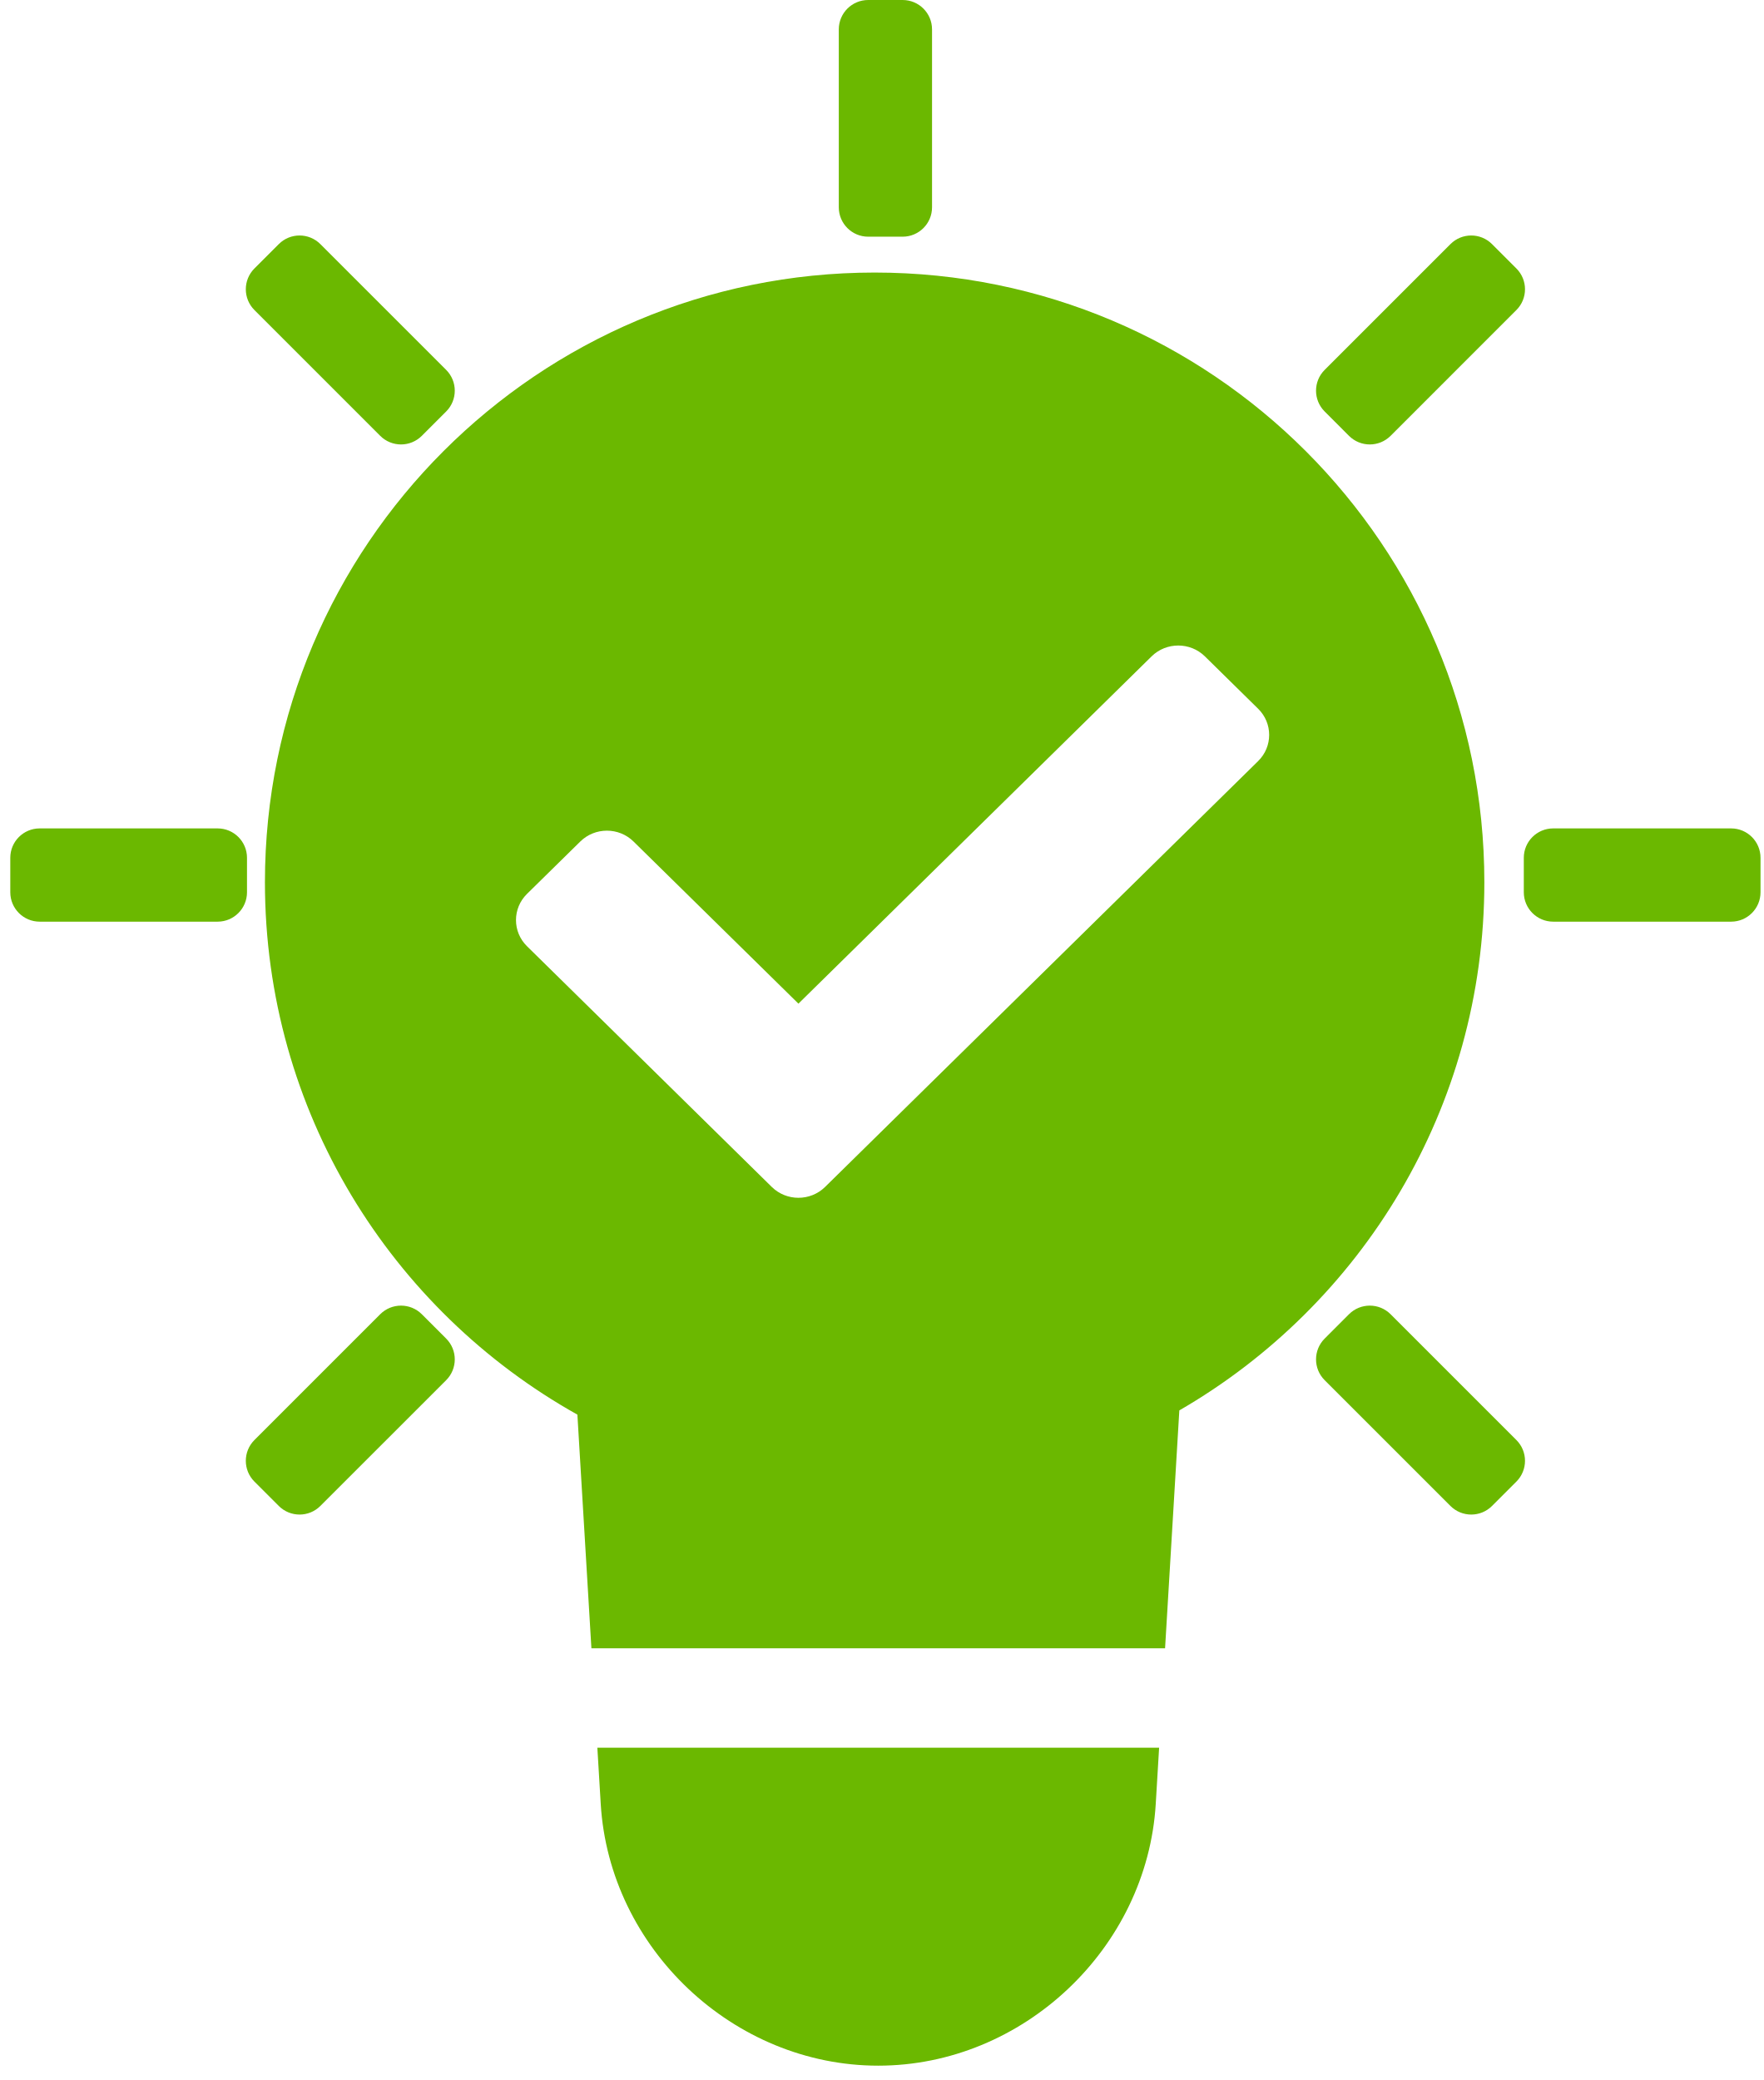
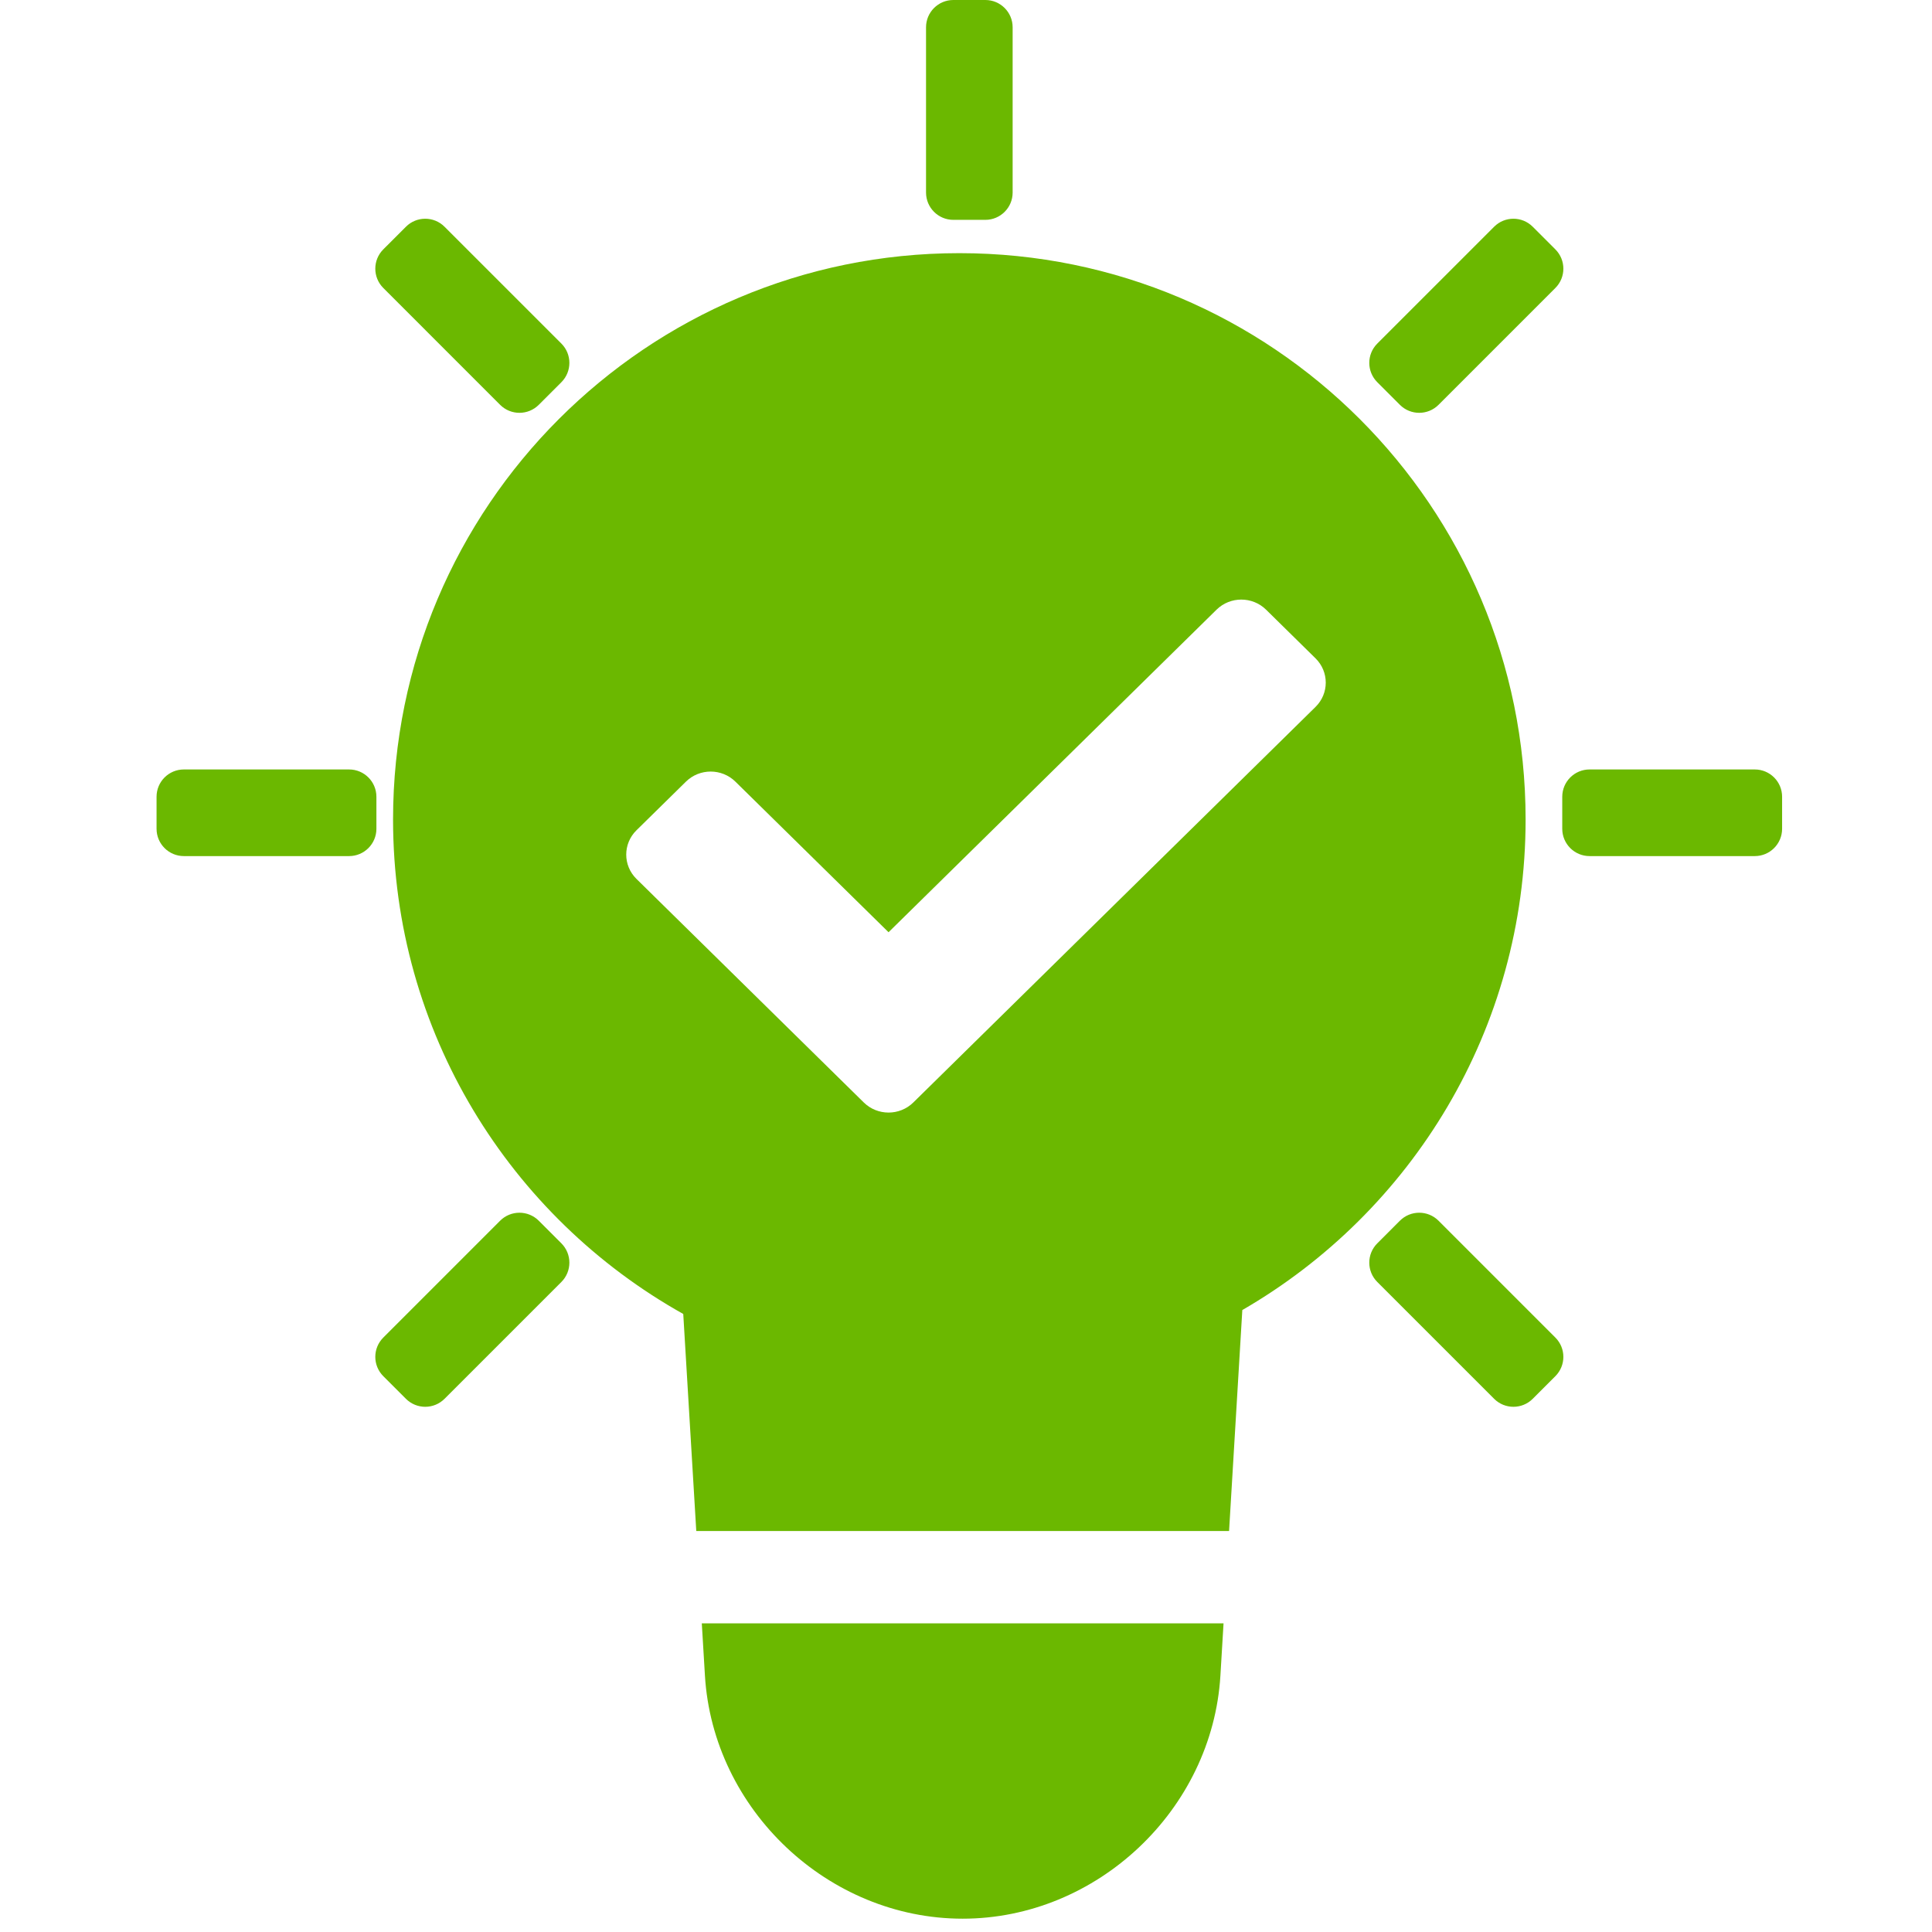
- <svg xmlns="http://www.w3.org/2000/svg" width="78px" height="92px" viewBox="0 0 78 92" version="1.1">
+ <svg xmlns="http://www.w3.org/2000/svg" width="80px" height="80px" viewBox="0 0 78 92" version="1.1">
  <g id="Badges" stroke="none" stroke-width="1" fill="none" fill-rule="evenodd">
    <g id="Badge/Icon/Lightbulb" transform="translate(-7, 0)" fill="#6BB800" fill-rule="nonzero">
      <path d="M32.536,62.57 C24.291,57.957 18.717,49.14 18.717,39.021 C18.717,24.128 30.79,12.055 45.683,12.055 C60.575,12.055 72.648,24.128 72.648,39.021 C72.648,49.005 67.222,57.722 59.158,62.383 L58.527,72.906 L33.156,72.906 L32.536,62.57 Z M58.264,77.301 L58.115,79.786 C57.731,86.181 52.236,91.366 45.841,91.366 C39.446,91.366 33.951,86.181 33.568,79.786 L33.419,77.301 L58.264,77.301 Z M45.397,0 L46.921,0 C47.639,-1.31888981e-16 48.221,0.582 48.221,1.3 L48.221,9.169 C48.221,9.887 47.639,10.469 46.921,10.469 L45.397,10.469 C44.679,10.469 44.097,9.887 44.097,9.169 L44.097,1.3 C44.097,0.582 44.679,-9.01556235e-17 45.397,0 Z M72.987,10.797 L74.065,11.875 C74.573,12.383 74.573,13.206 74.065,13.713 L68.501,19.278 C67.993,19.785 67.17,19.785 66.662,19.278 L65.585,18.2 C65.077,17.692 65.077,16.869 65.585,16.361 L71.149,10.797 C71.656,10.289 72.48,10.289 72.987,10.797 Z M84.862,37.941 L84.862,39.466 C84.862,40.183 84.28,40.766 83.562,40.766 L75.693,40.766 C74.975,40.766 74.393,40.183 74.393,39.466 L74.393,37.941 C74.393,37.223 74.975,36.641 75.693,36.641 L83.562,36.641 C84.28,36.641 84.862,37.223 84.862,37.941 Z M74.065,65.532 L72.987,66.61 C72.48,67.117 71.656,67.117 71.149,66.61 L65.585,61.046 C65.077,60.538 65.077,59.715 65.585,59.207 L66.662,58.129 C67.17,57.622 67.993,57.622 68.501,58.129 L74.065,63.694 C74.573,64.201 74.573,65.024 74.065,65.532 Z M19.33,66.61 L18.252,65.532 C17.745,65.024 17.745,64.201 18.252,63.694 L23.816,58.129 C24.324,57.622 25.147,57.622 25.655,58.129 L26.733,59.207 C27.24,59.715 27.24,60.538 26.733,61.046 L21.168,66.61 C20.661,67.117 19.838,67.117 19.33,66.61 Z M7.455,39.466 L7.455,37.941 C7.455,37.223 8.037,36.641 8.755,36.641 L16.624,36.641 C17.342,36.641 17.924,37.223 17.924,37.941 L17.924,39.466 C17.924,40.183 17.342,40.766 16.624,40.766 L8.755,40.766 C8.037,40.766 7.455,40.183 7.455,39.466 Z M18.252,11.875 L19.33,10.797 C19.838,10.289 20.661,10.289 21.168,10.797 L26.733,16.361 C27.24,16.869 27.24,17.692 26.733,18.2 L25.655,19.278 C25.147,19.785 24.324,19.785 23.816,19.278 L18.252,13.713 C17.745,13.206 17.745,12.383 18.252,11.875 Z M41.134,52.5 C41.785,53.139 42.839,53.139 43.49,52.5 L62.643,33.664 C63.294,33.024 63.294,31.987 62.643,31.348 L60.288,29.031 C59.637,28.392 58.583,28.392 57.932,29.031 L42.312,44.392 L35.019,37.221 C34.369,36.581 33.314,36.581 32.664,37.221 L30.308,39.537 C29.658,40.177 29.658,41.214 30.308,41.853 L41.134,52.5 Z" id="Icon-color" />
    </g>
  </g>
</svg>
